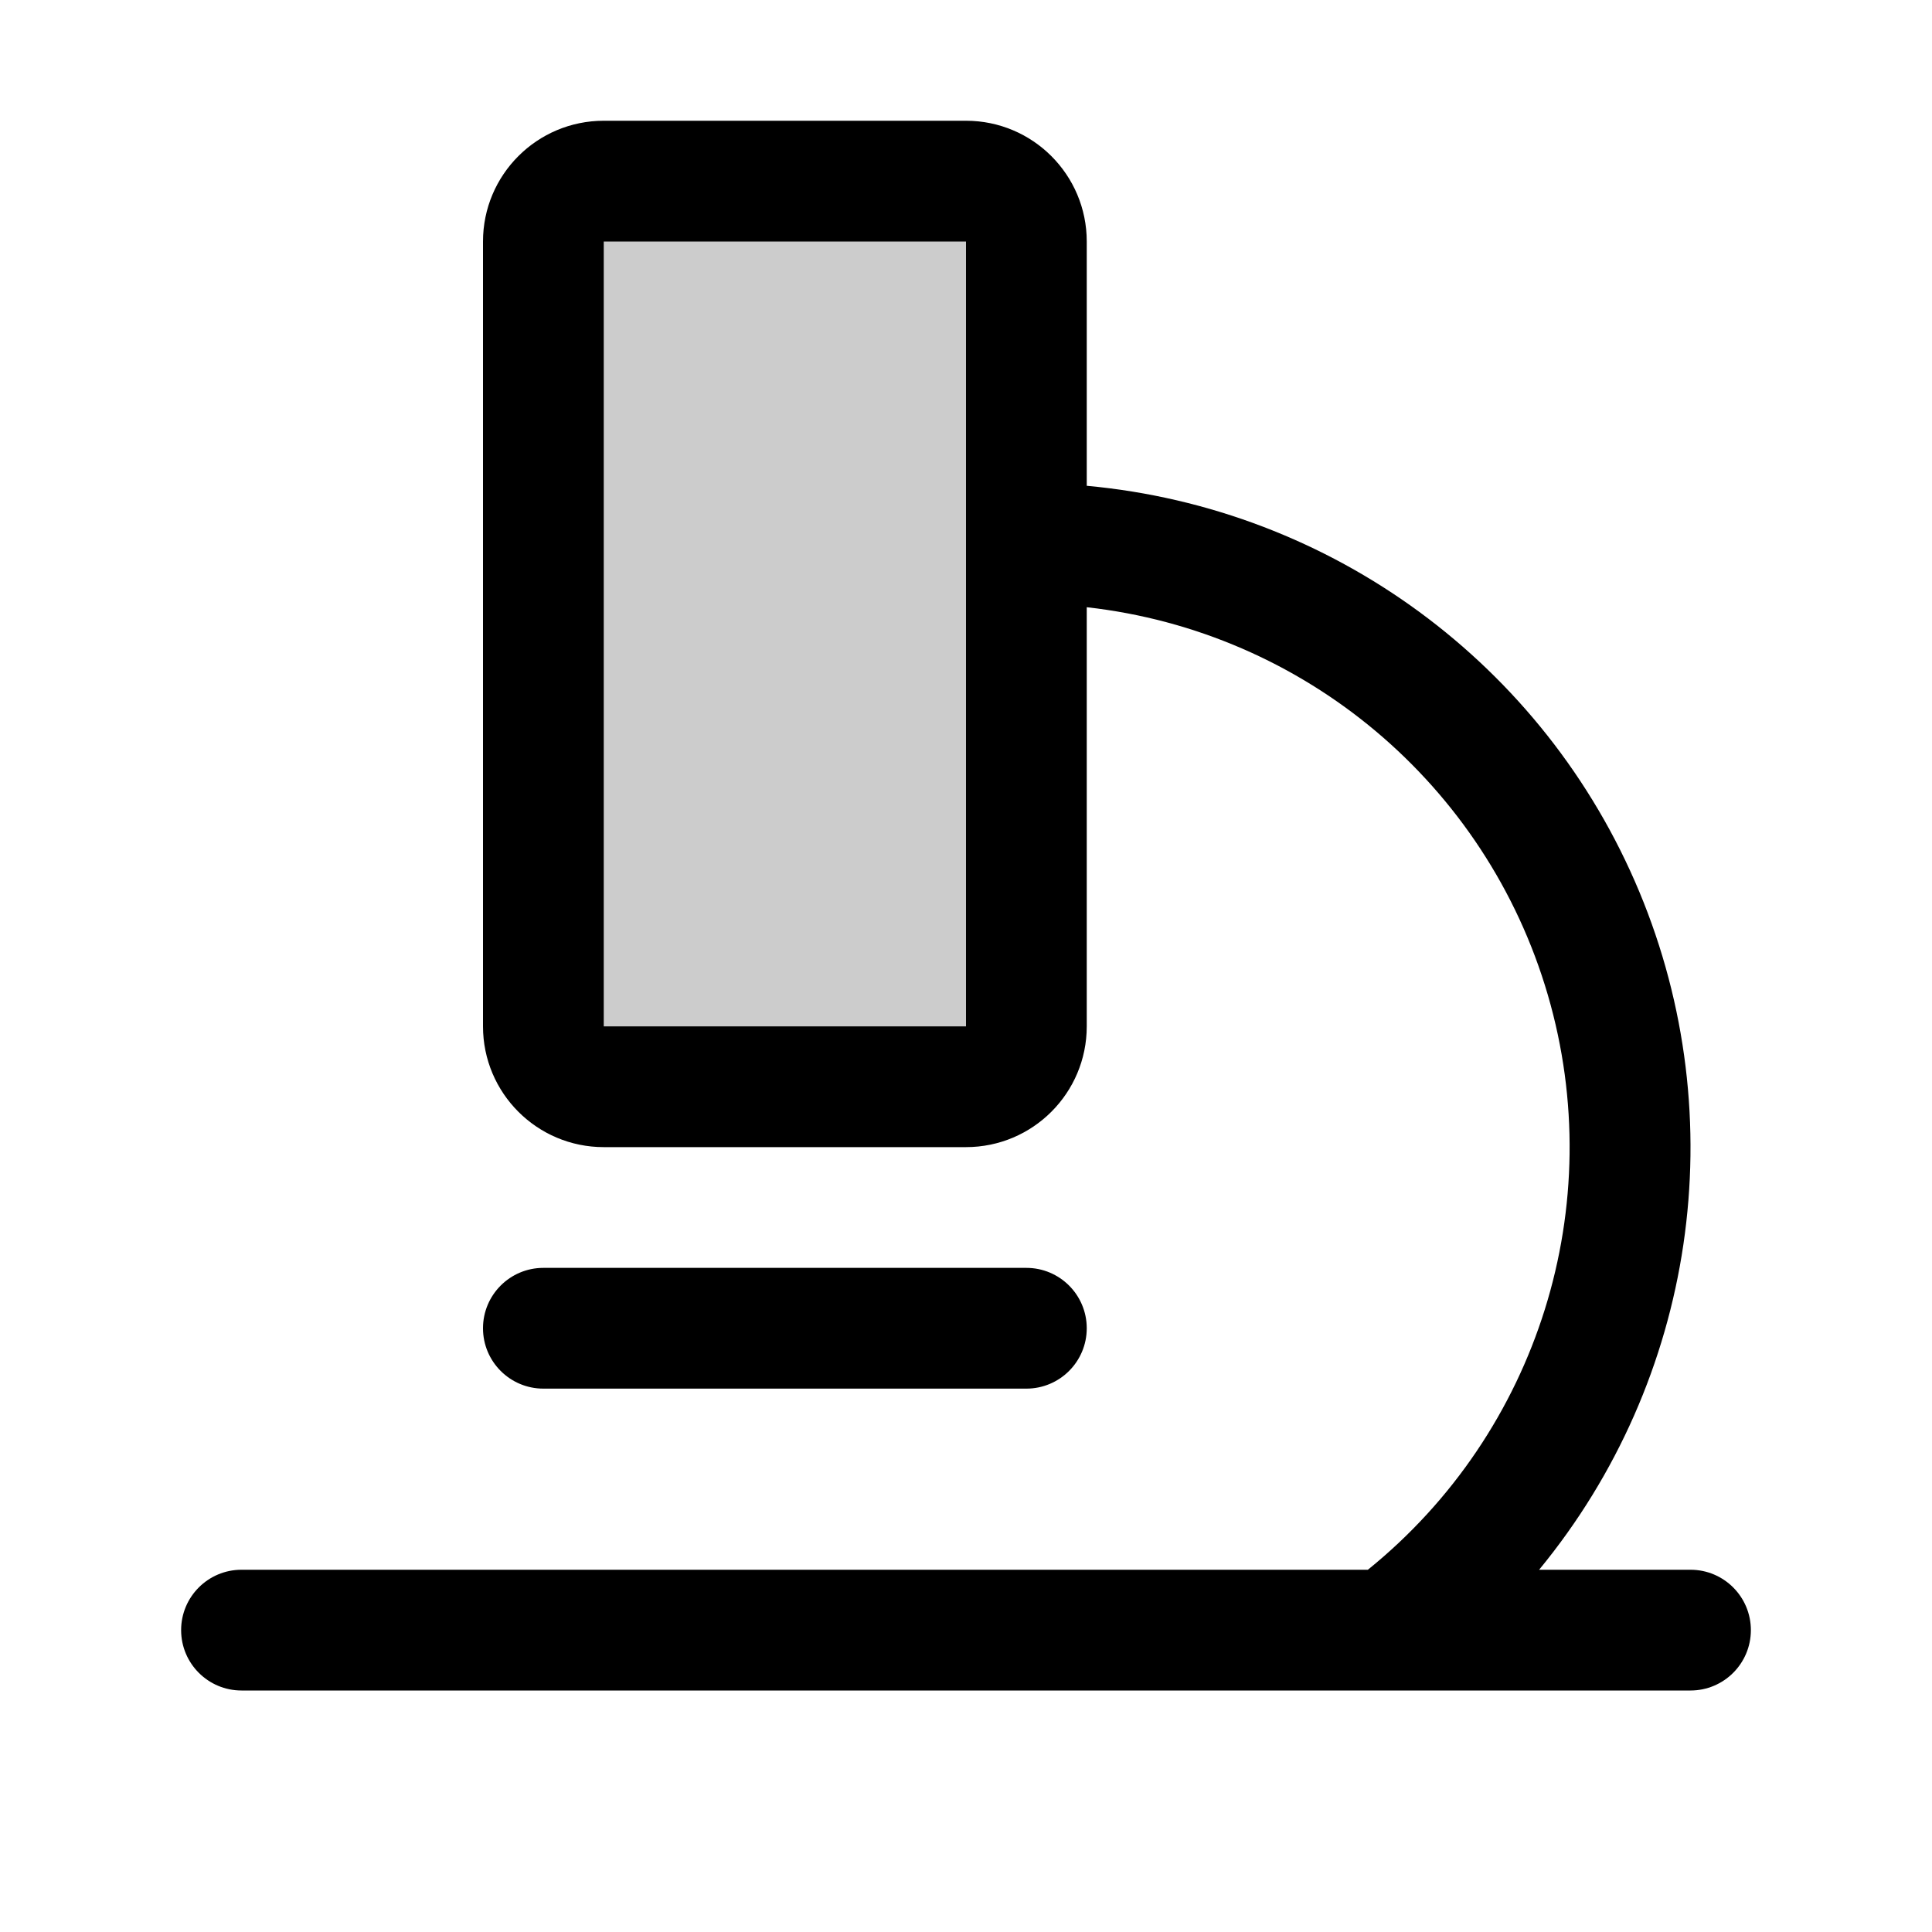
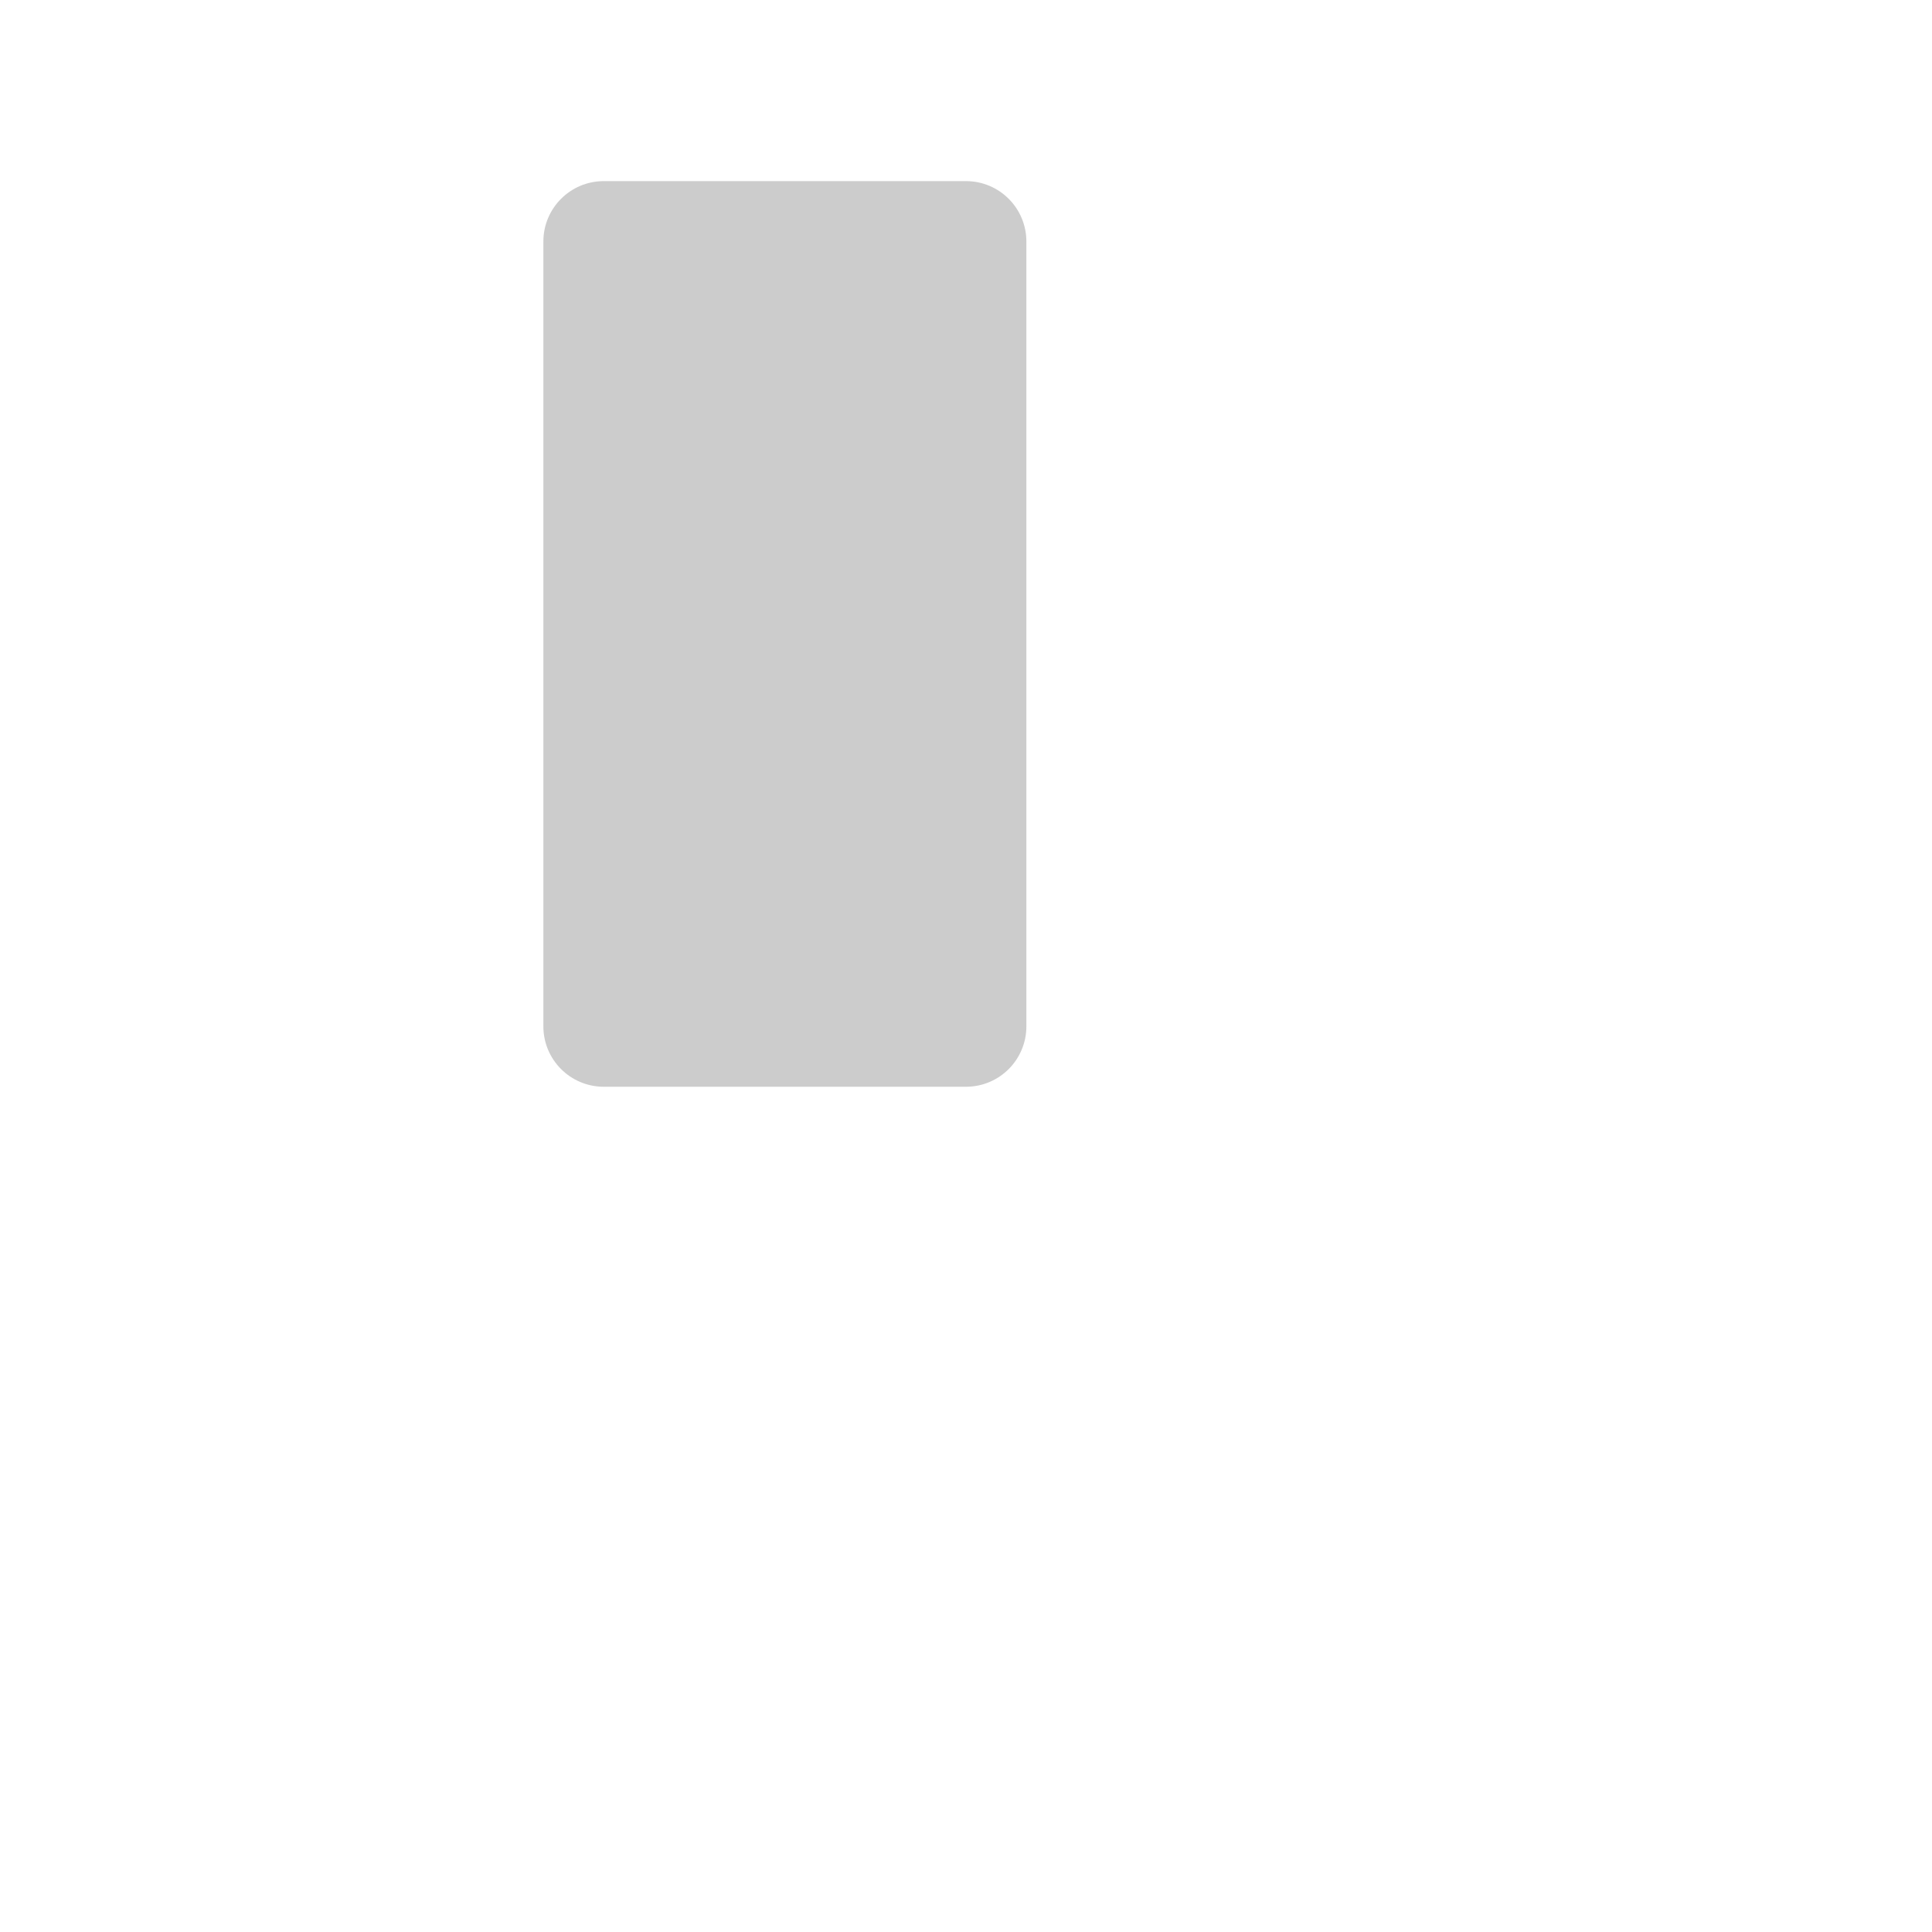
- <svg xmlns="http://www.w3.org/2000/svg" width="32" height="32" fill="#000000" viewBox="0 0 256 256">
-   <path d="M136,32V136a8,8,0,0,1-8,8H80a8,8,0,0,1-8-8V32a8,8,0,0,1,8-8h48A8,8,0,0,1,136,32Z" opacity="0.2" />
-   <path d="M224,208H203.94A88.05,88.05,0,0,0,144,64.37V32a16,16,0,0,0-16-16H80A16,16,0,0,0,64,32V136a16,16,0,0,0,16,16h48a16,16,0,0,0,16-16V80.46A72,72,0,0,1,181.25,208H32a8,8,0,0,0,0,16H224a8,8,0,0,0,0-16Zm-96-72H80V32h48V136ZM72,184a8,8,0,0,1,0-16h64a8,8,0,0,1,0,16Z" />
+ <svg xmlns="http://www.w3.org/2000/svg" viewBox="0 0 256 256" style="">
+   <path width="256" height="256" fill="none" d="M0 0 L256 0 L256 256 L0 256 Z" class="xtNWOSwY_0" />
+   <path width="64" height="120" opacity="0.2" d="M 80,24 L 128,24 A 8,8,0,0,1,136,32 L 136,136 A 8,8,0,0,1,128,144 L 80,144 A 8,8,0,0,1,72,136 L 72,32 A 8,8,0,0,1,80,24" class="xtNWOSwY_1" />
+   <path fill="none" stroke="currentColor" stroke-linecap="round" stroke-linejoin="round" stroke-width="16" d="M32,216L224,216" class="xtNWOSwY_2" />
+   <path fill="none" stroke="currentColor" stroke-linecap="round" stroke-linejoin="round" stroke-width="16" d="M72,176L136,176" class="xtNWOSwY_3" />
+   <path width="64" height="120" fill="none" stroke="currentColor" stroke-linecap="round" stroke-linejoin="round" stroke-width="16" d="M 80,24 L 128,24 A 8,8,0,0,1,136,32 L 136,136 A 8,8,0,0,1,128,144 L 80,144 A 8,8,0,0,1,72,136 L 72,32 A 8,8,0,0,1,80,24" class="xtNWOSwY_4" />
+   <path d="M136,72a80,80,0,0,1,48,144" fill="none" stroke="currentColor" stroke-linecap="round" stroke-linejoin="round" stroke-width="16" class="xtNWOSwY_5" />
+   <style data-made-with="vivus-instant">.xtNWOSwY_0{stroke-dasharray:1024 1026;stroke-dashoffset:1025;animation:xtNWOSwY_draw_0 7200ms linear 0ms infinite,xtNWOSwY_fade 7200ms linear 0ms infinite;}.xtNWOSwY_1{stroke-dasharray:355 357;stroke-dashoffset:356;animation:xtNWOSwY_draw_1 7200ms linear 0ms infinite,xtNWOSwY_fade 7200ms linear 0ms infinite;}.xtNWOSwY_2{stroke-dasharray:192 194;stroke-dashoffset:193;animation:xtNWOSwY_draw_2 7200ms linear 0ms infinite,xtNWOSwY_fade 7200ms linear 0ms infinite;}.xtNWOSwY_3{stroke-dasharray:64 66;stroke-dashoffset:65;animation:xtNWOSwY_draw_3 7200ms linear 0ms infinite,xtNWOSwY_fade 7200ms linear 0ms infinite;}.xtNWOSwY_4{stroke-dasharray:355 357;stroke-dashoffset:356;animation:xtNWOSwY_draw_4 7200ms linear 0ms infinite,xtNWOSwY_fade 7200ms linear 0ms infinite;}.xtNWOSwY_5{stroke-dasharray:200 202;stroke-dashoffset:201;animation:xtNWOSwY_draw_5 7200ms linear 0ms infinite,xtNWOSwY_fade 7200ms linear 0ms infinite;}@keyframes xtNWOSwY_draw{100%{stroke-dashoffset:0;}}@keyframes xtNWOSwY_fade{0%{stroke-opacity:1;}94.444%{stroke-opacity:1;}100%{stroke-opacity:0;}}@keyframes xtNWOSwY_draw_0{11.111%{stroke-dashoffset: 1025}38.889%{ stroke-dashoffset: 0;}100%{ stroke-dashoffset: 0;}}@keyframes xtNWOSwY_draw_1{13.889%{stroke-dashoffset: 356}41.667%{ stroke-dashoffset: 0;}100%{ stroke-dashoffset: 0;}}@keyframes xtNWOSwY_draw_2{16.667%{stroke-dashoffset: 193}44.444%{ stroke-dashoffset: 0;}100%{ stroke-dashoffset: 0;}}@keyframes xtNWOSwY_draw_3{19.444%{stroke-dashoffset: 65}47.222%{ stroke-dashoffset: 0;}100%{ stroke-dashoffset: 0;}}@keyframes xtNWOSwY_draw_4{22.222%{stroke-dashoffset: 356}50%{ stroke-dashoffset: 0;}100%{ stroke-dashoffset: 0;}}@keyframes xtNWOSwY_draw_5{25%{stroke-dashoffset: 201}52.778%{ stroke-dashoffset: 0;}100%{ stroke-dashoffset: 0;}}</style>
</svg>
